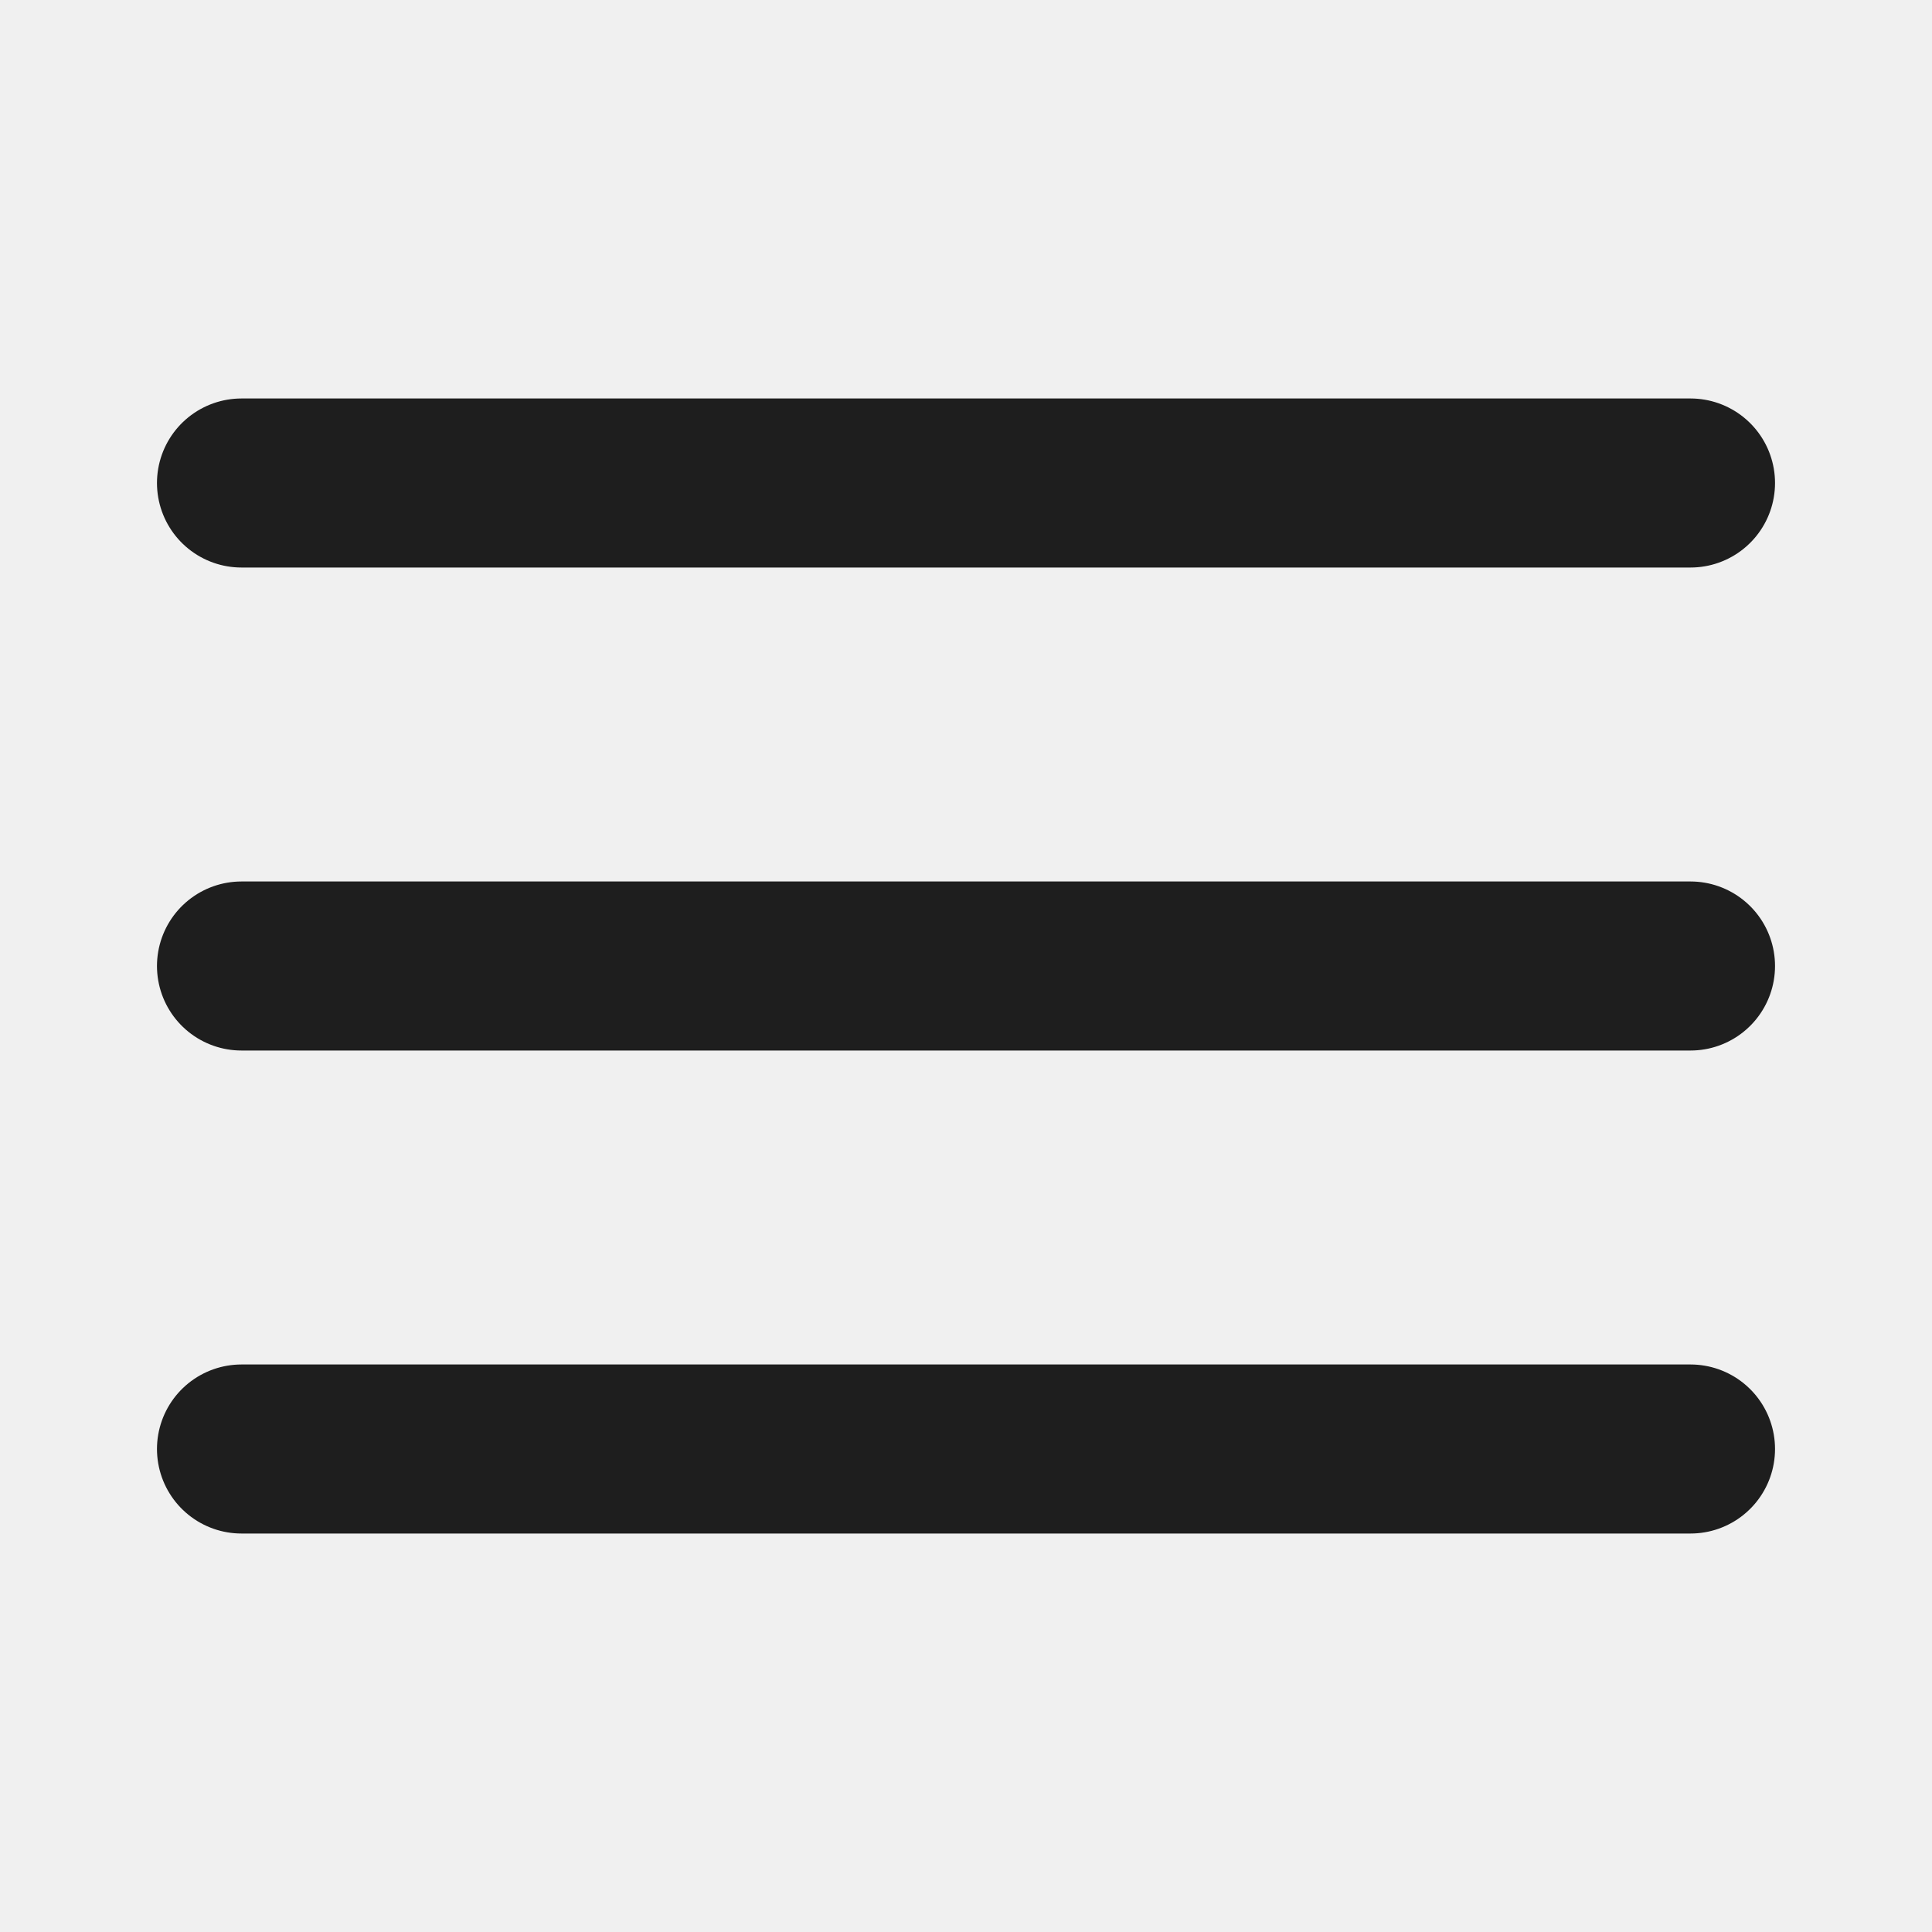
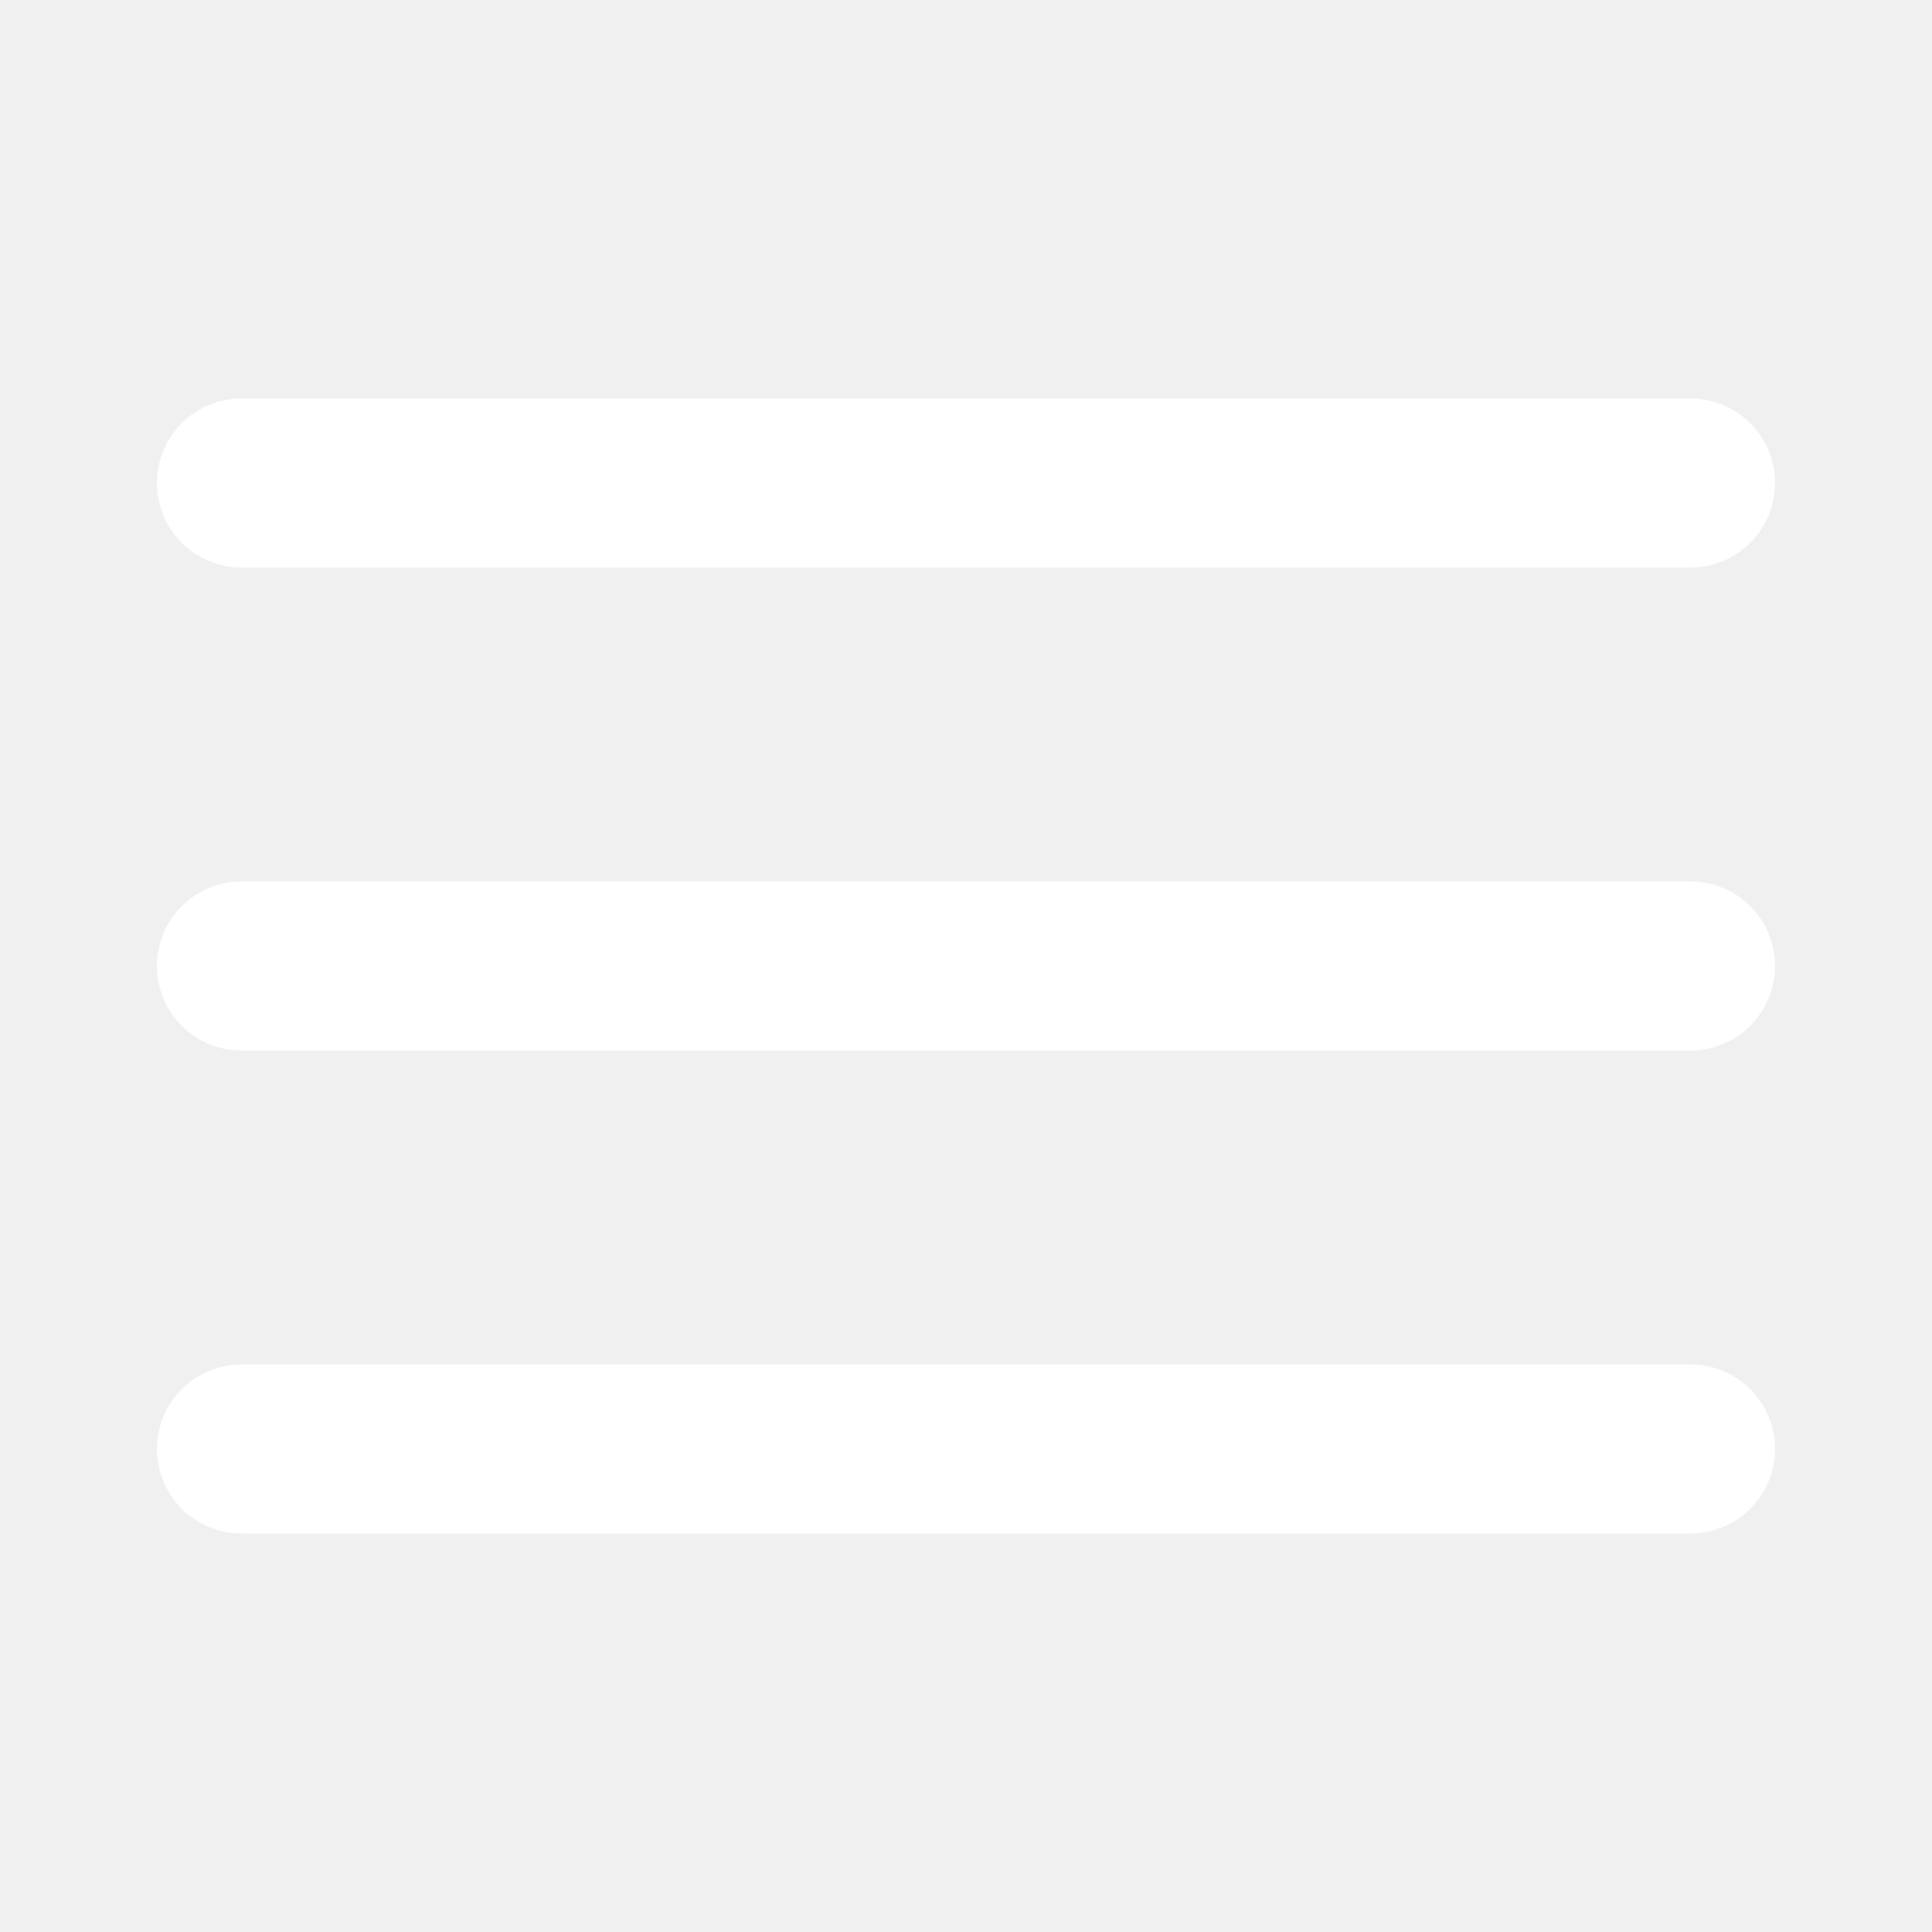
<svg xmlns="http://www.w3.org/2000/svg" width="40" height="40" viewBox="0 0 40 40" fill="none">
-   <path d="M5 20H35M5 10H35M5 30H35" stroke="#1E1E1E" stroke-width="3.5" stroke-linecap="round" stroke-linejoin="round" />
+   <path d="M5 20H35M5 10H35M5 30H35" stroke="white" stroke-width="3.5" stroke-linecap="round" stroke-linejoin="round" />
</svg>
